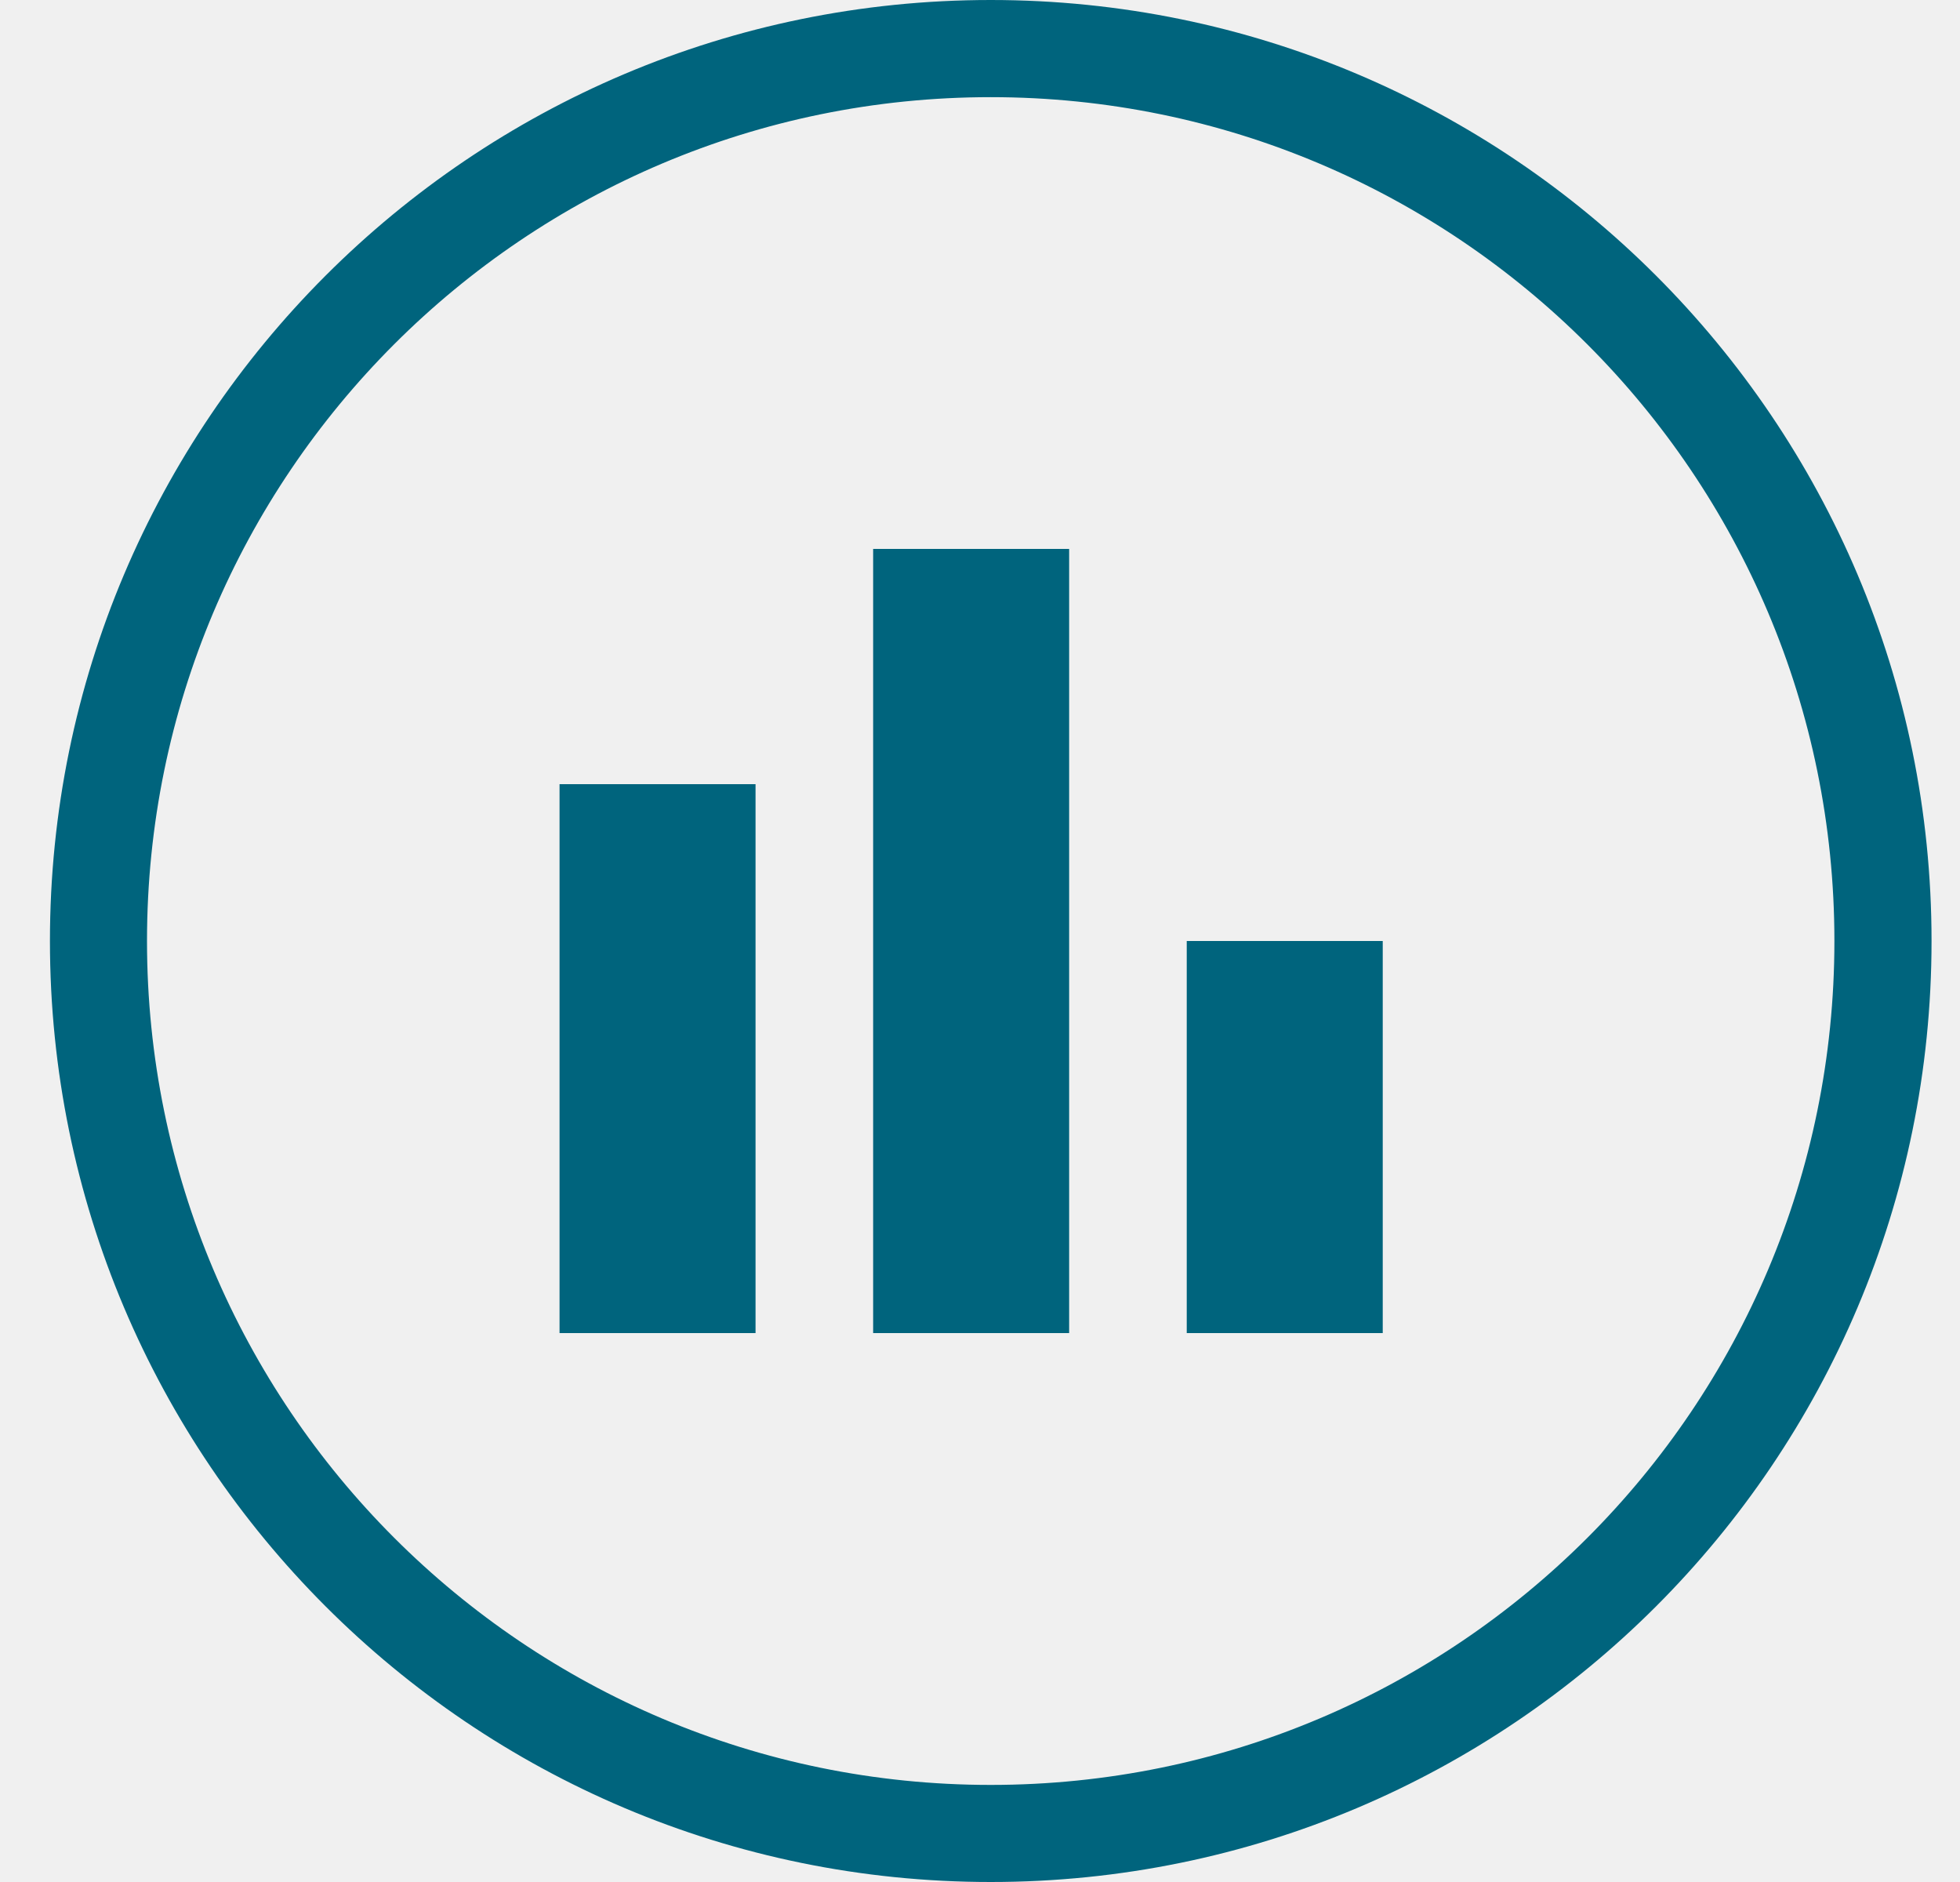
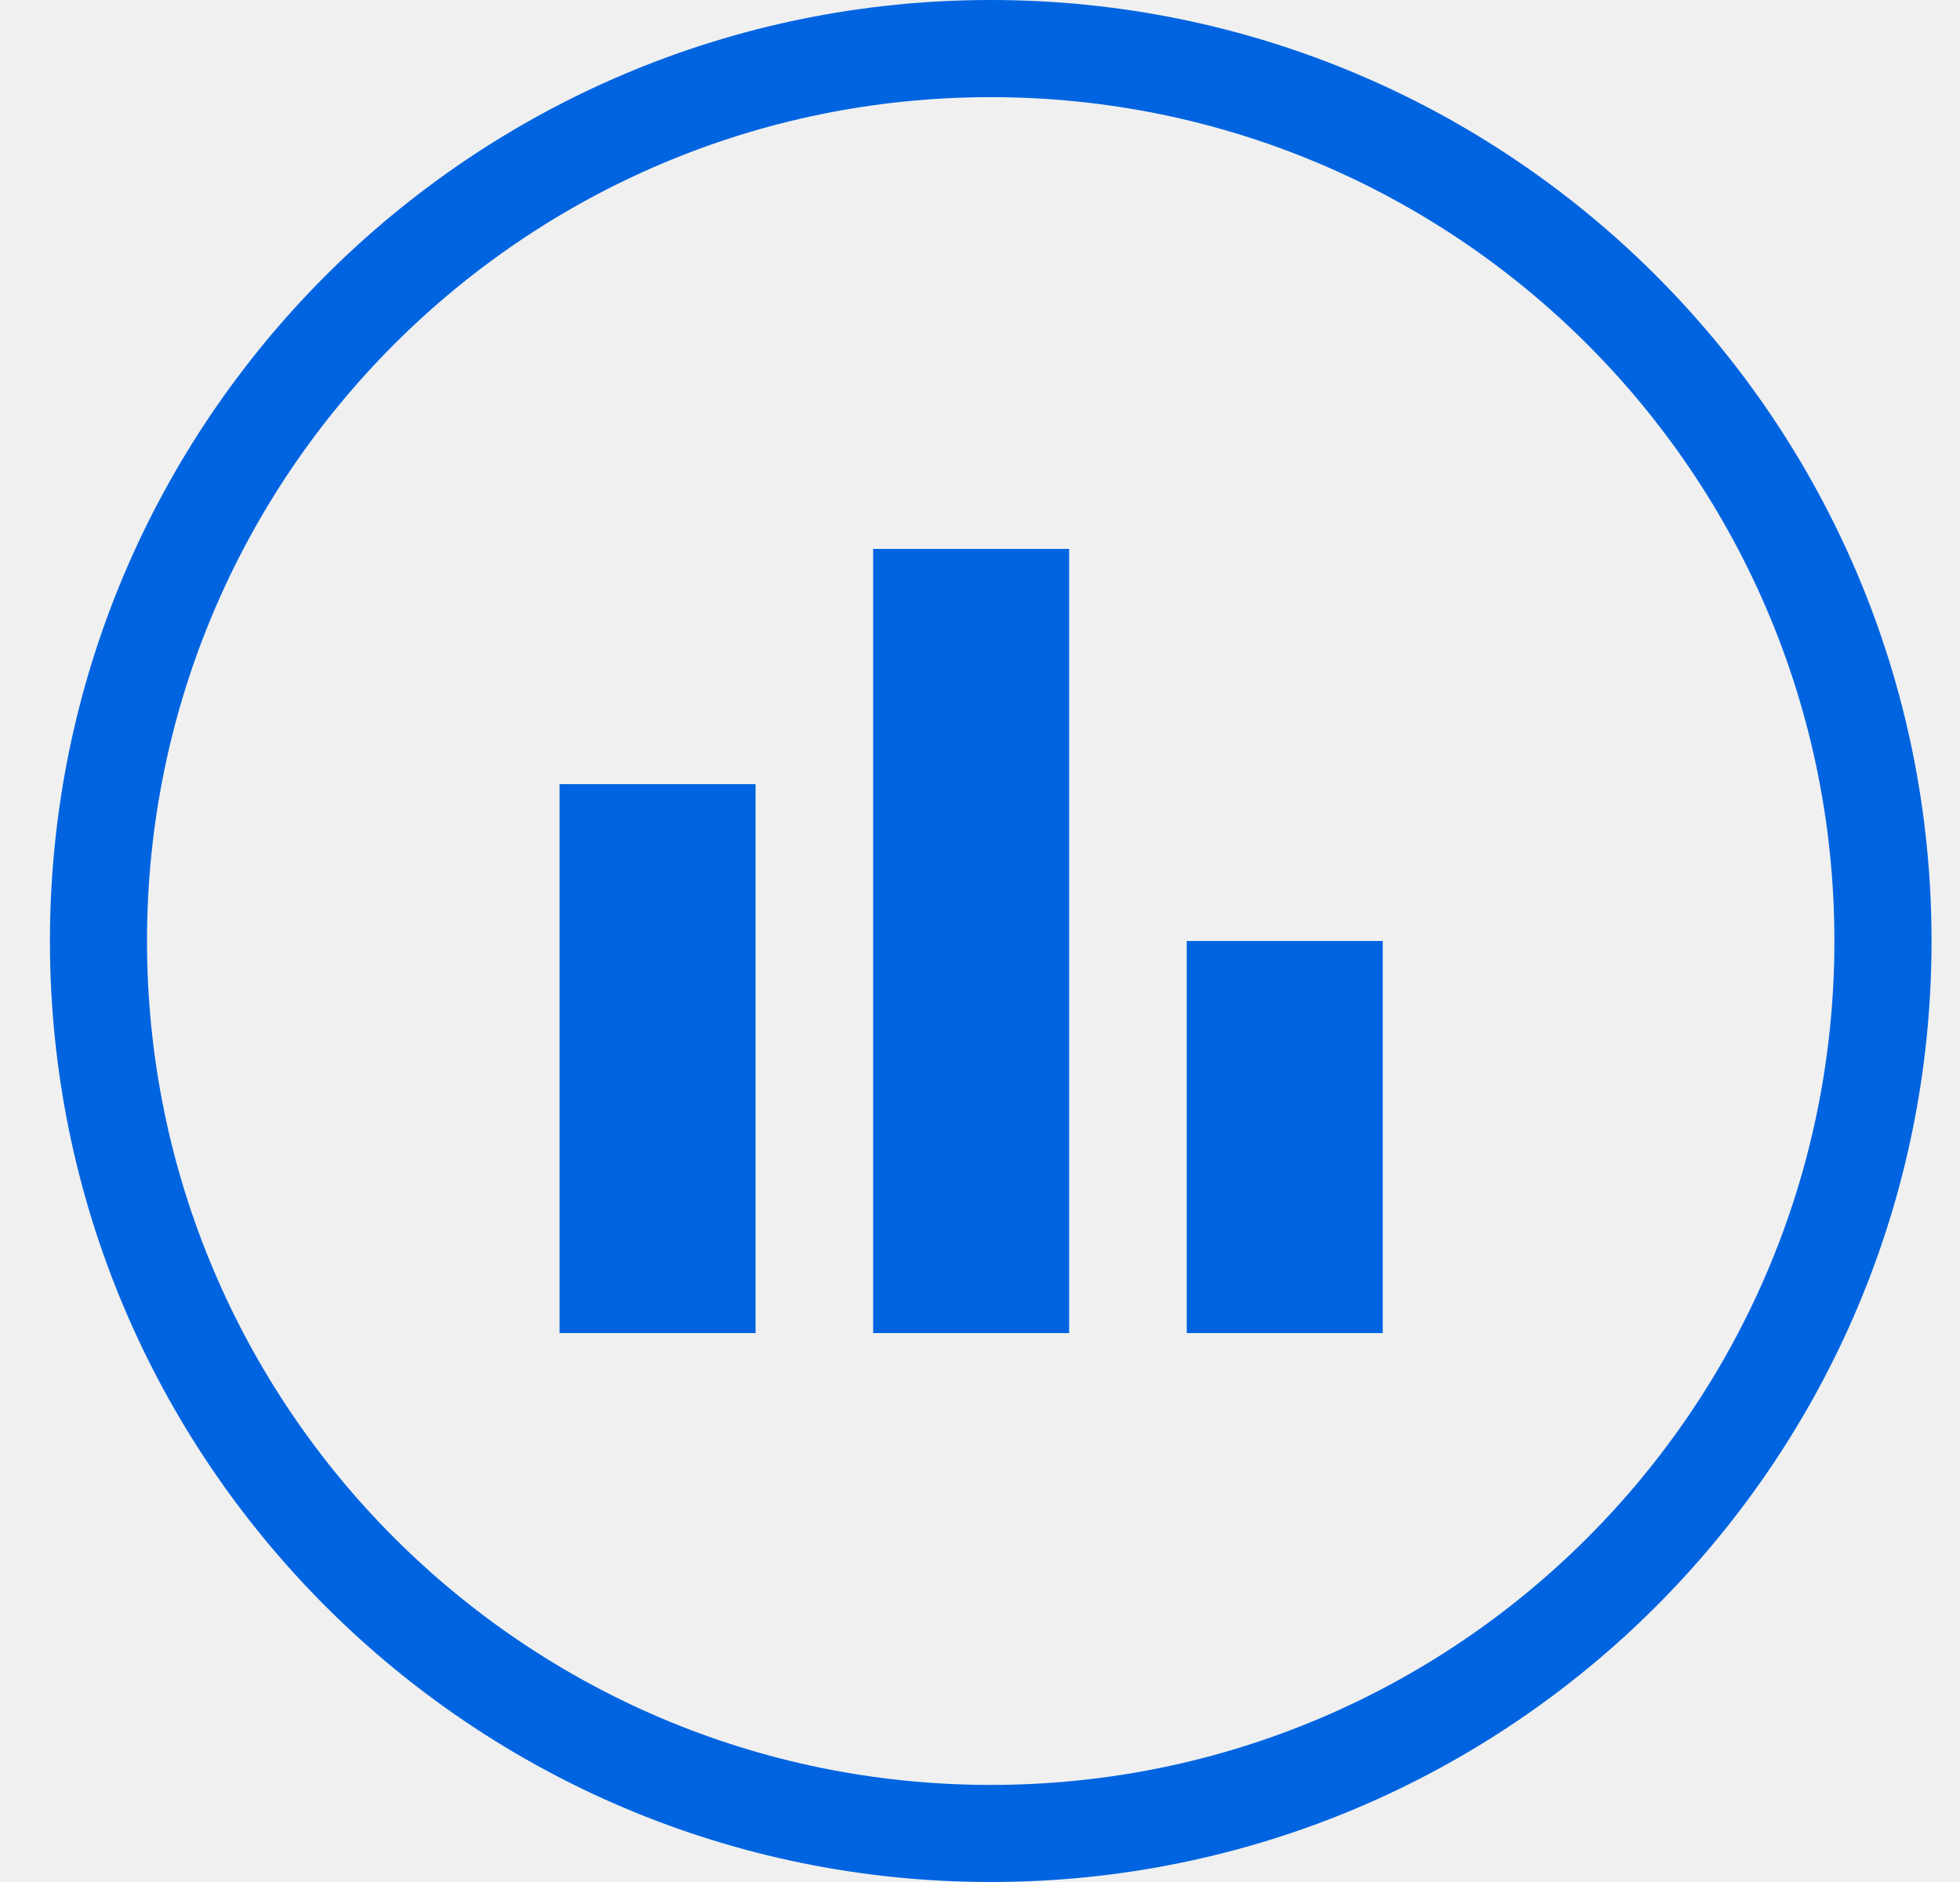
<svg xmlns="http://www.w3.org/2000/svg" width="25" height="24" viewBox="0 0 25 24" fill="none">
  <g clip-path="url(#clip0_chart)">
-     <path d="M7.137 17H9.637V10H7.137V17ZM11.137 17H13.637V7H11.137V17ZM15.137 17H17.637V12H15.137V17Z" fill="#00647D" />
-     <path fill-rule="evenodd" clip-rule="evenodd" d="M12.637 1.239C18.577 1.239 23.398 6.054 23.398 12C23.398 17.946 18.583 22.762 12.637 22.762C6.69 22.762 1.875 17.94 1.875 12C1.875 6.06 6.69 1.239 12.637 1.239ZM12.637 0C19.265 0 24.637 5.371 24.637 12C24.637 18.629 19.265 24 12.637 24C6.008 24 0.637 18.622 0.637 12C0.637 5.378 6.008 0 12.637 0Z" fill="#00647D" />
+     <path d="M7.137 17H9.637V10H7.137V17ZM11.137 17H13.637V7H11.137V17ZM15.137 17H17.637V12H15.137V17Z" fill="#0064E0" />
+     <path fill-rule="evenodd" clip-rule="evenodd" d="M12.637 1.239C18.577 1.239 23.398 6.054 23.398 12C23.398 17.946 18.583 22.762 12.637 22.762C6.69 22.762 1.875 17.94 1.875 12C1.875 6.06 6.69 1.239 12.637 1.239ZM12.637 0C19.265 0 24.637 5.371 24.637 12C24.637 18.629 19.265 24 12.637 24C6.008 24 0.637 18.622 0.637 12C0.637 5.378 6.008 0 12.637 0Z" fill="#0064E0" />
  </g>
  <defs>
    <clipPath id="clip0_chart">
      <rect width="24" height="24" fill="white" transform="translate(0.636719)" />
    </clipPath>
  </defs>
</svg>
